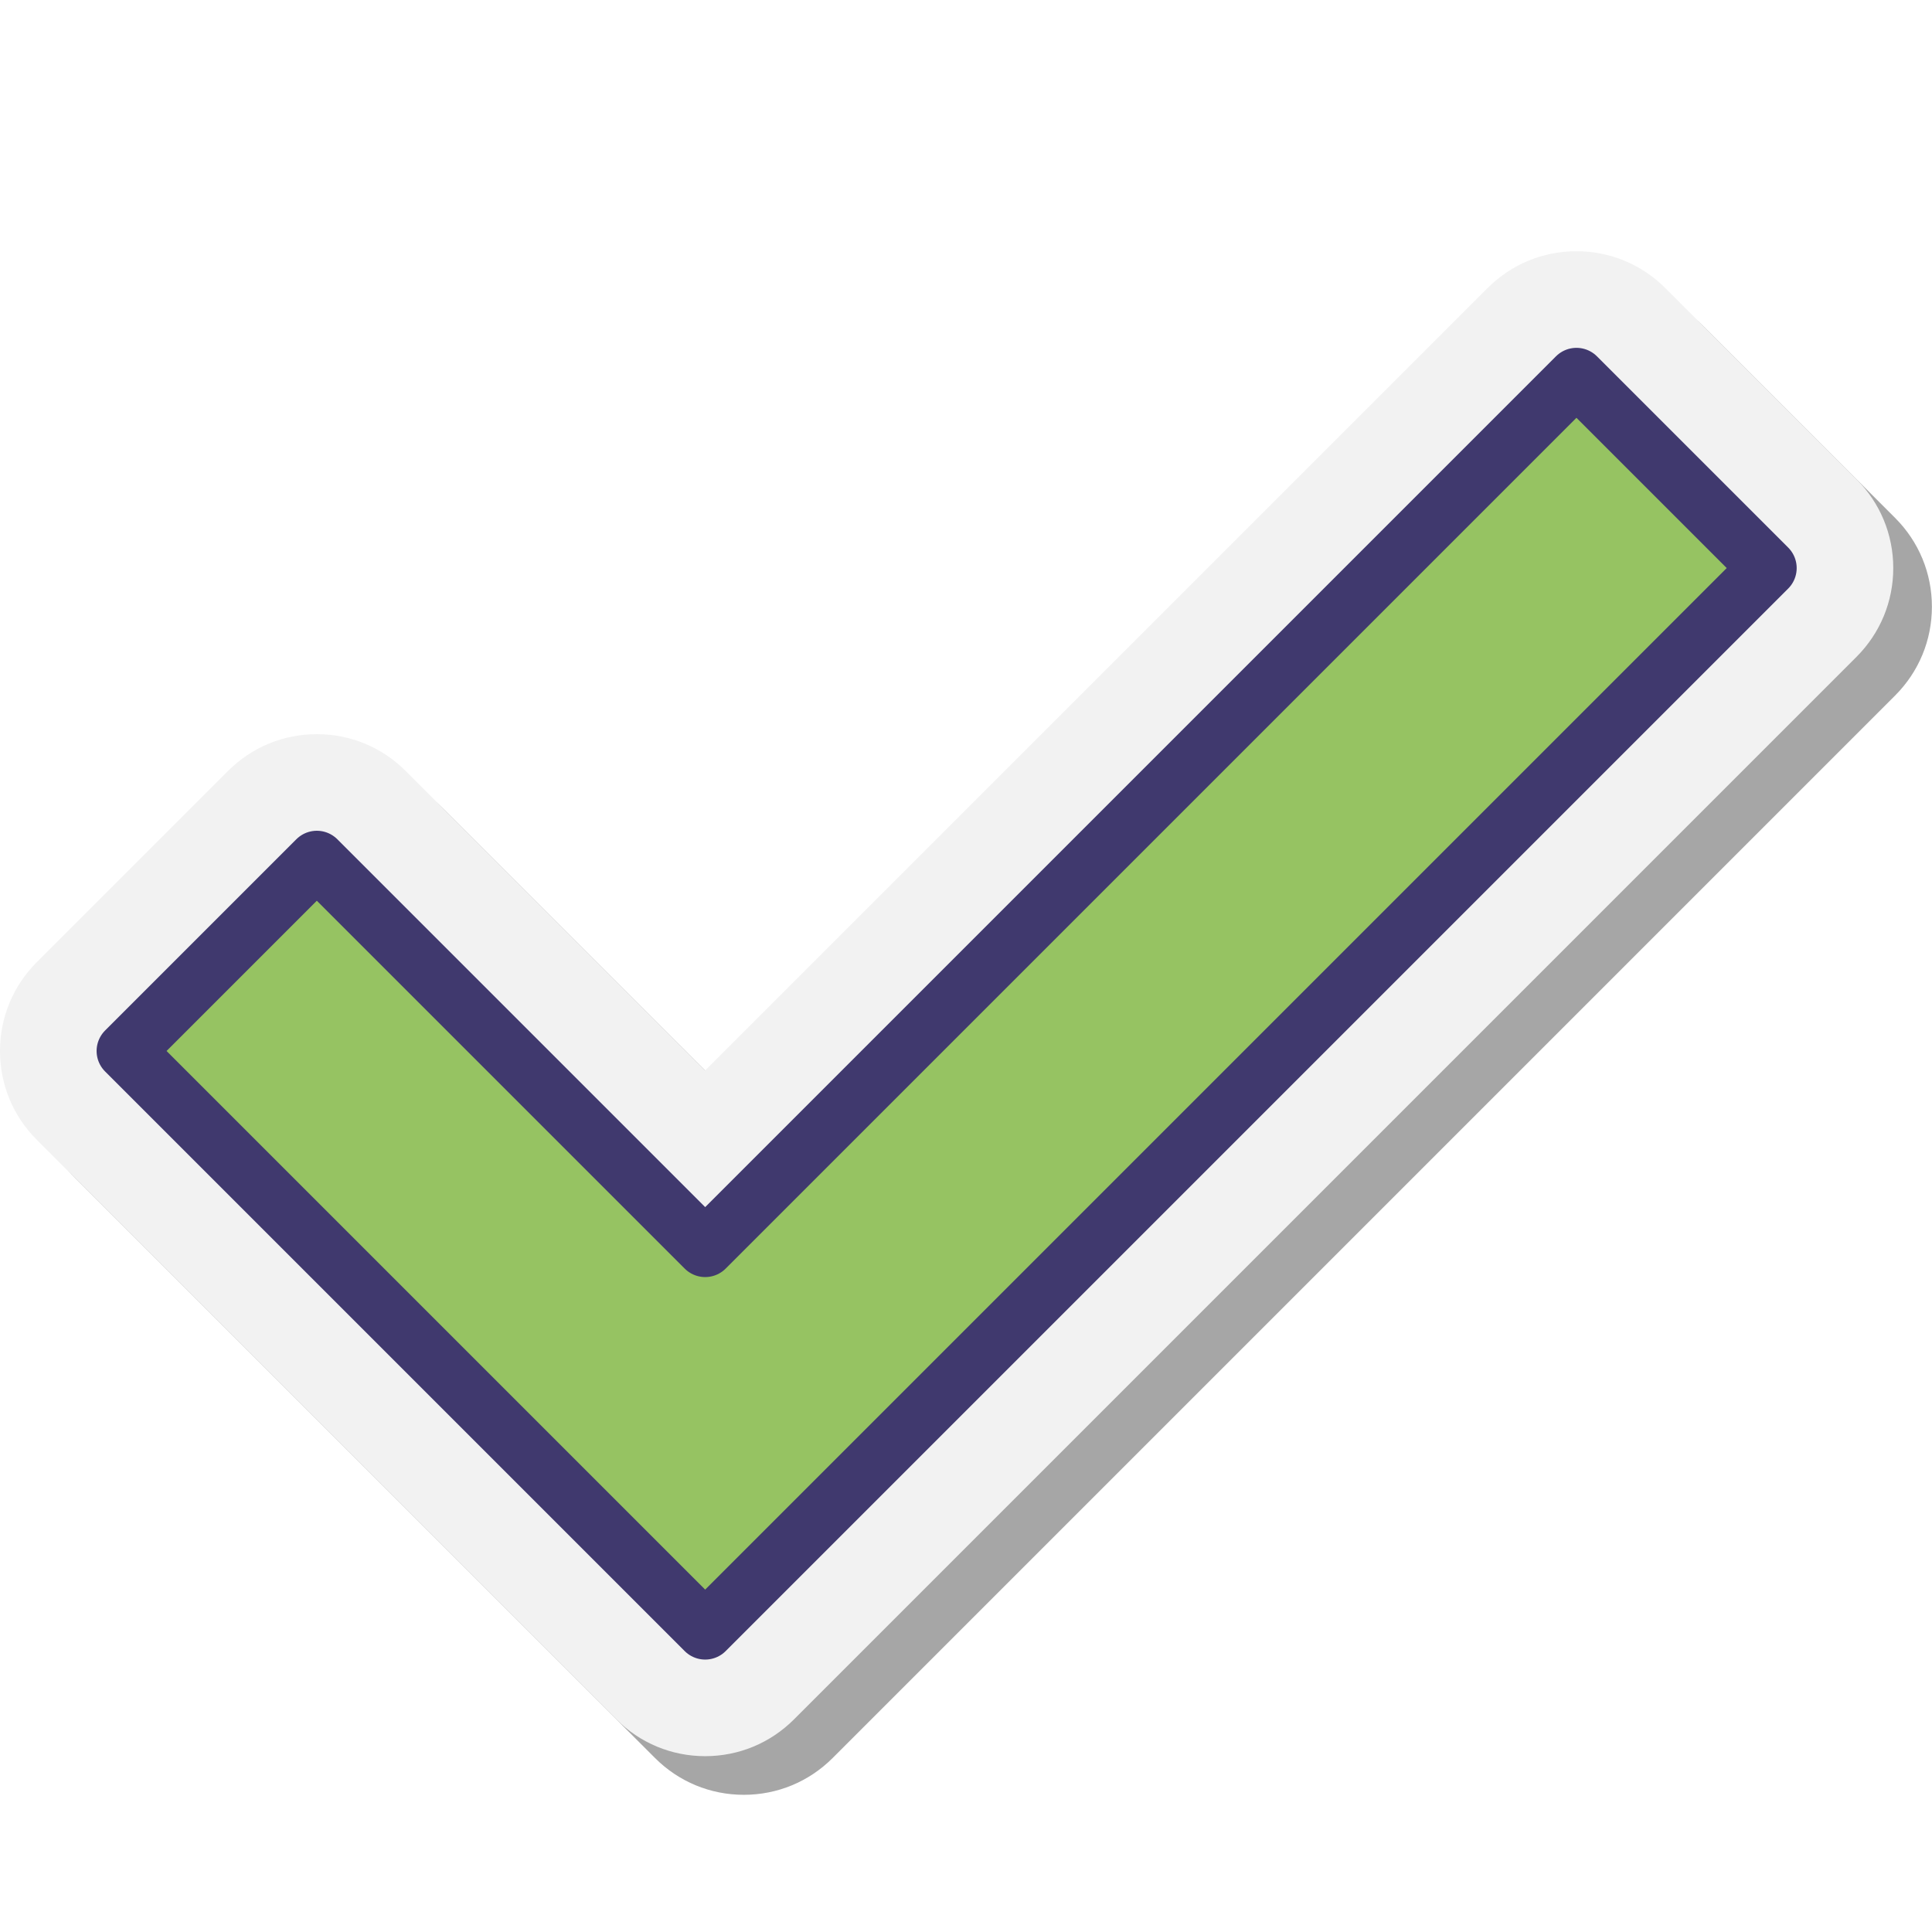
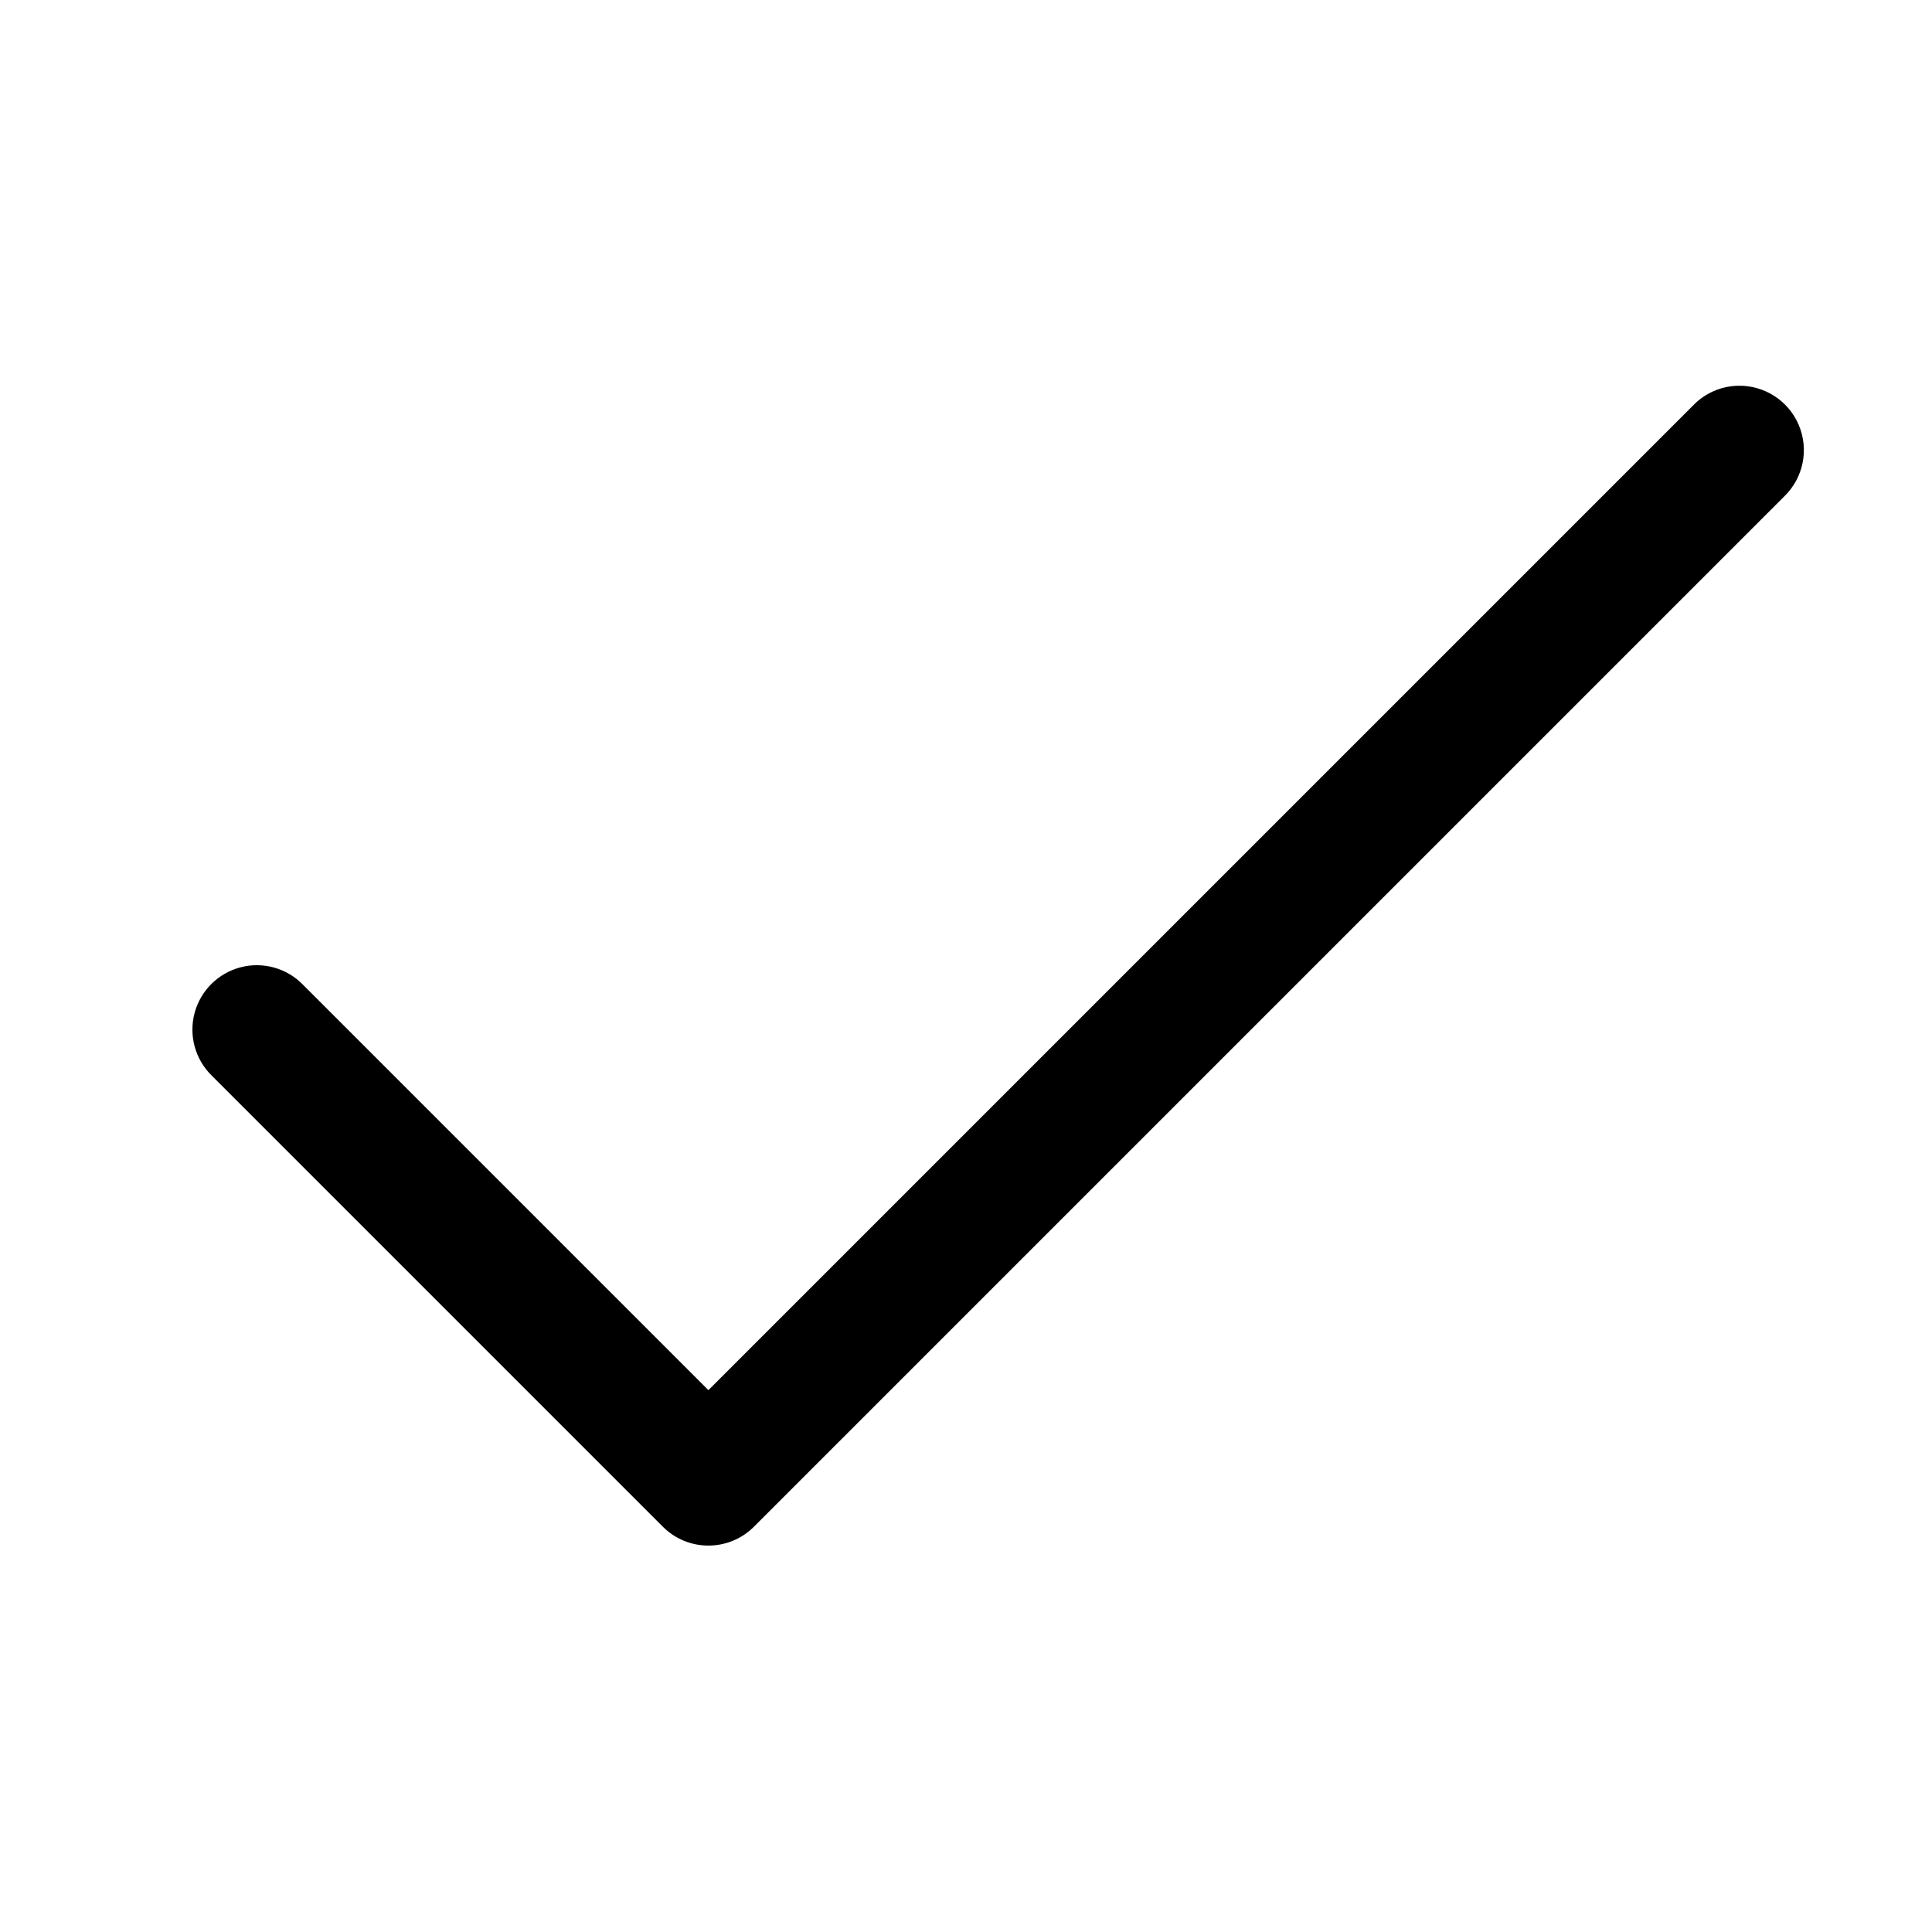
- <svg xmlns="http://www.w3.org/2000/svg" viewBox="0 0 100 100" width="100px" height="100px">
-   <path d="M38.5,92.899c-1.736,0-3.368-0.676-4.596-1.904l-30-30C2.676,59.769,2,58.136,2,56.399 s0.677-3.37,1.905-4.598l9.898-9.898C15.031,40.676,16.663,40,18.399,40s3.368,0.676,4.596,1.904L38.5,57.408l40.5-40.5 c1.228-1.228,2.86-1.904,4.596-1.904s3.368,0.676,4.596,1.904l9.899,9.899c1.227,1.227,1.904,2.859,1.904,4.596 s-0.677,3.37-1.905,4.598L43.096,90.996C41.868,92.223,40.236,92.899,38.5,92.899z" opacity=".35" />
-   <path fill="#f2f2f2" d="M36.5,90.899c-1.736,0-3.368-0.676-4.596-1.904l-30-30C0.676,57.769,0,56.136,0,54.399 s0.677-3.37,1.905-4.598l9.898-9.898C13.031,38.676,14.663,38,16.399,38s3.368,0.676,4.596,1.904L36.5,55.408l40.5-40.5 c1.228-1.228,2.86-1.904,4.596-1.904s3.368,0.676,4.596,1.904l9.899,9.899c1.227,1.227,1.904,2.859,1.904,4.596 s-0.677,3.37-1.905,4.598L41.096,88.996C39.868,90.223,38.236,90.899,36.5,90.899z" />
-   <polygon fill="#96c362" points="36.5,84.399 6.5,54.399 16.399,44.5 36.5,64.601 81.597,19.504 91.496,29.403" />
-   <g>
-     <polygon fill="none" stroke="#40396e" stroke-linecap="round" stroke-linejoin="round" stroke-miterlimit="10" stroke-width="3" points="36.5,84.399 6.5,54.399 16.399,44.5 36.5,64.601 81.597,19.504 91.496,29.403" />
-   </g>
+ <svg xmlns="http://www.w3.org/2000/svg" viewBox="0 0 30 30" width="30px" height="30px">
+   <path d="M 26.98 5.99 A 1 1 0 0 0 26.293 6.293 L 11 21.586 L 4.707 15.293 A 1 1 0 1 0 3.293 16.707 L 10.293 23.707 A 1 1 0 0 0 11.707 23.707 L 27.707 7.707 A 1 1 0 0 0 26.98 5.99 z" />
</svg>
